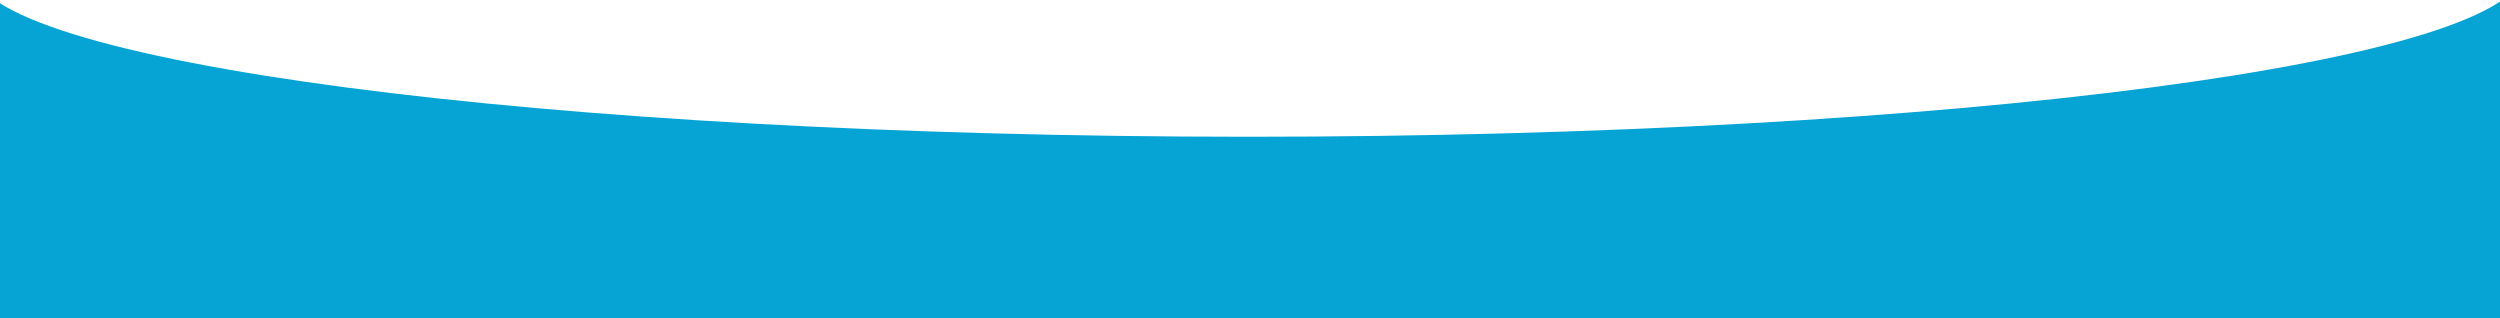
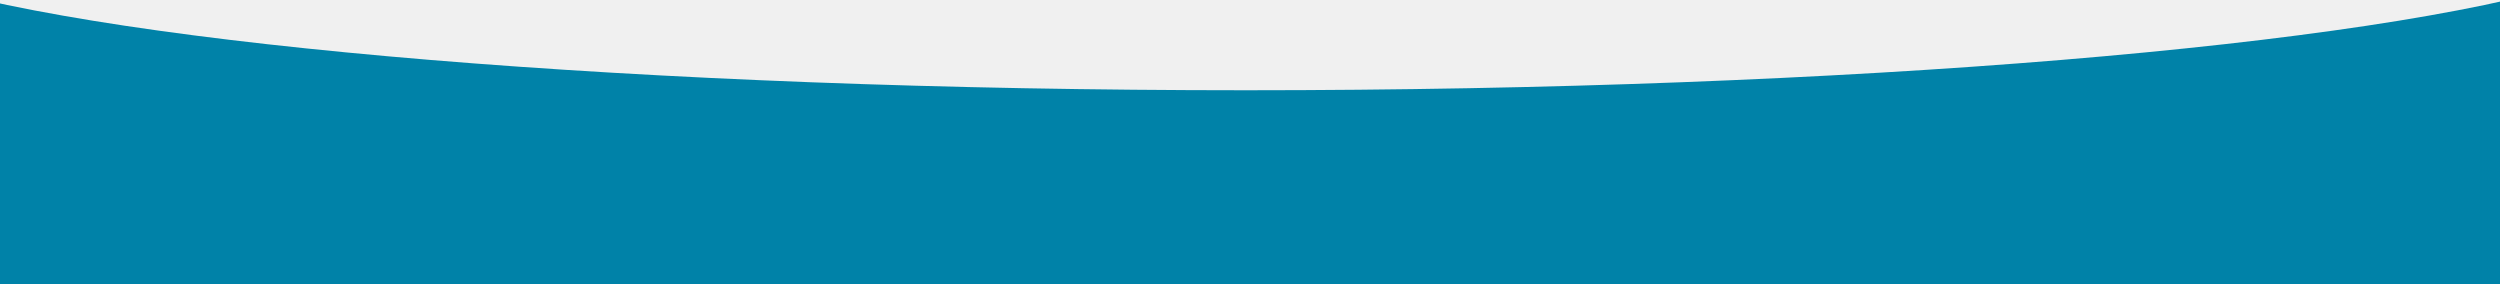
- <svg class="footer-bg-image" x="0px" y="0px" width="914px" height="116px" viewBox="0 0 914 116">
-   <rect y="-89" fill="#05A4D4" width="937" height="216" />
-   <ellipse fill="#FFFFFF" cx="456.5" cy="-11.5" rx="466.5" ry="61.5" />
+ <svg class="footer-bg-image" x="0px" y="0px" width="914px" height="103.5px" viewBox="-858 -291.5 914 103.5">
+   <path fill="#0082a8" d="M-402.532-258.5c-221.827,0-411.233-16.401-486.14-39.5h-25.929v116H105.075v-116H83.608  C8.701-274.901-180.705-258.5-402.532-258.5z" />
</svg>
